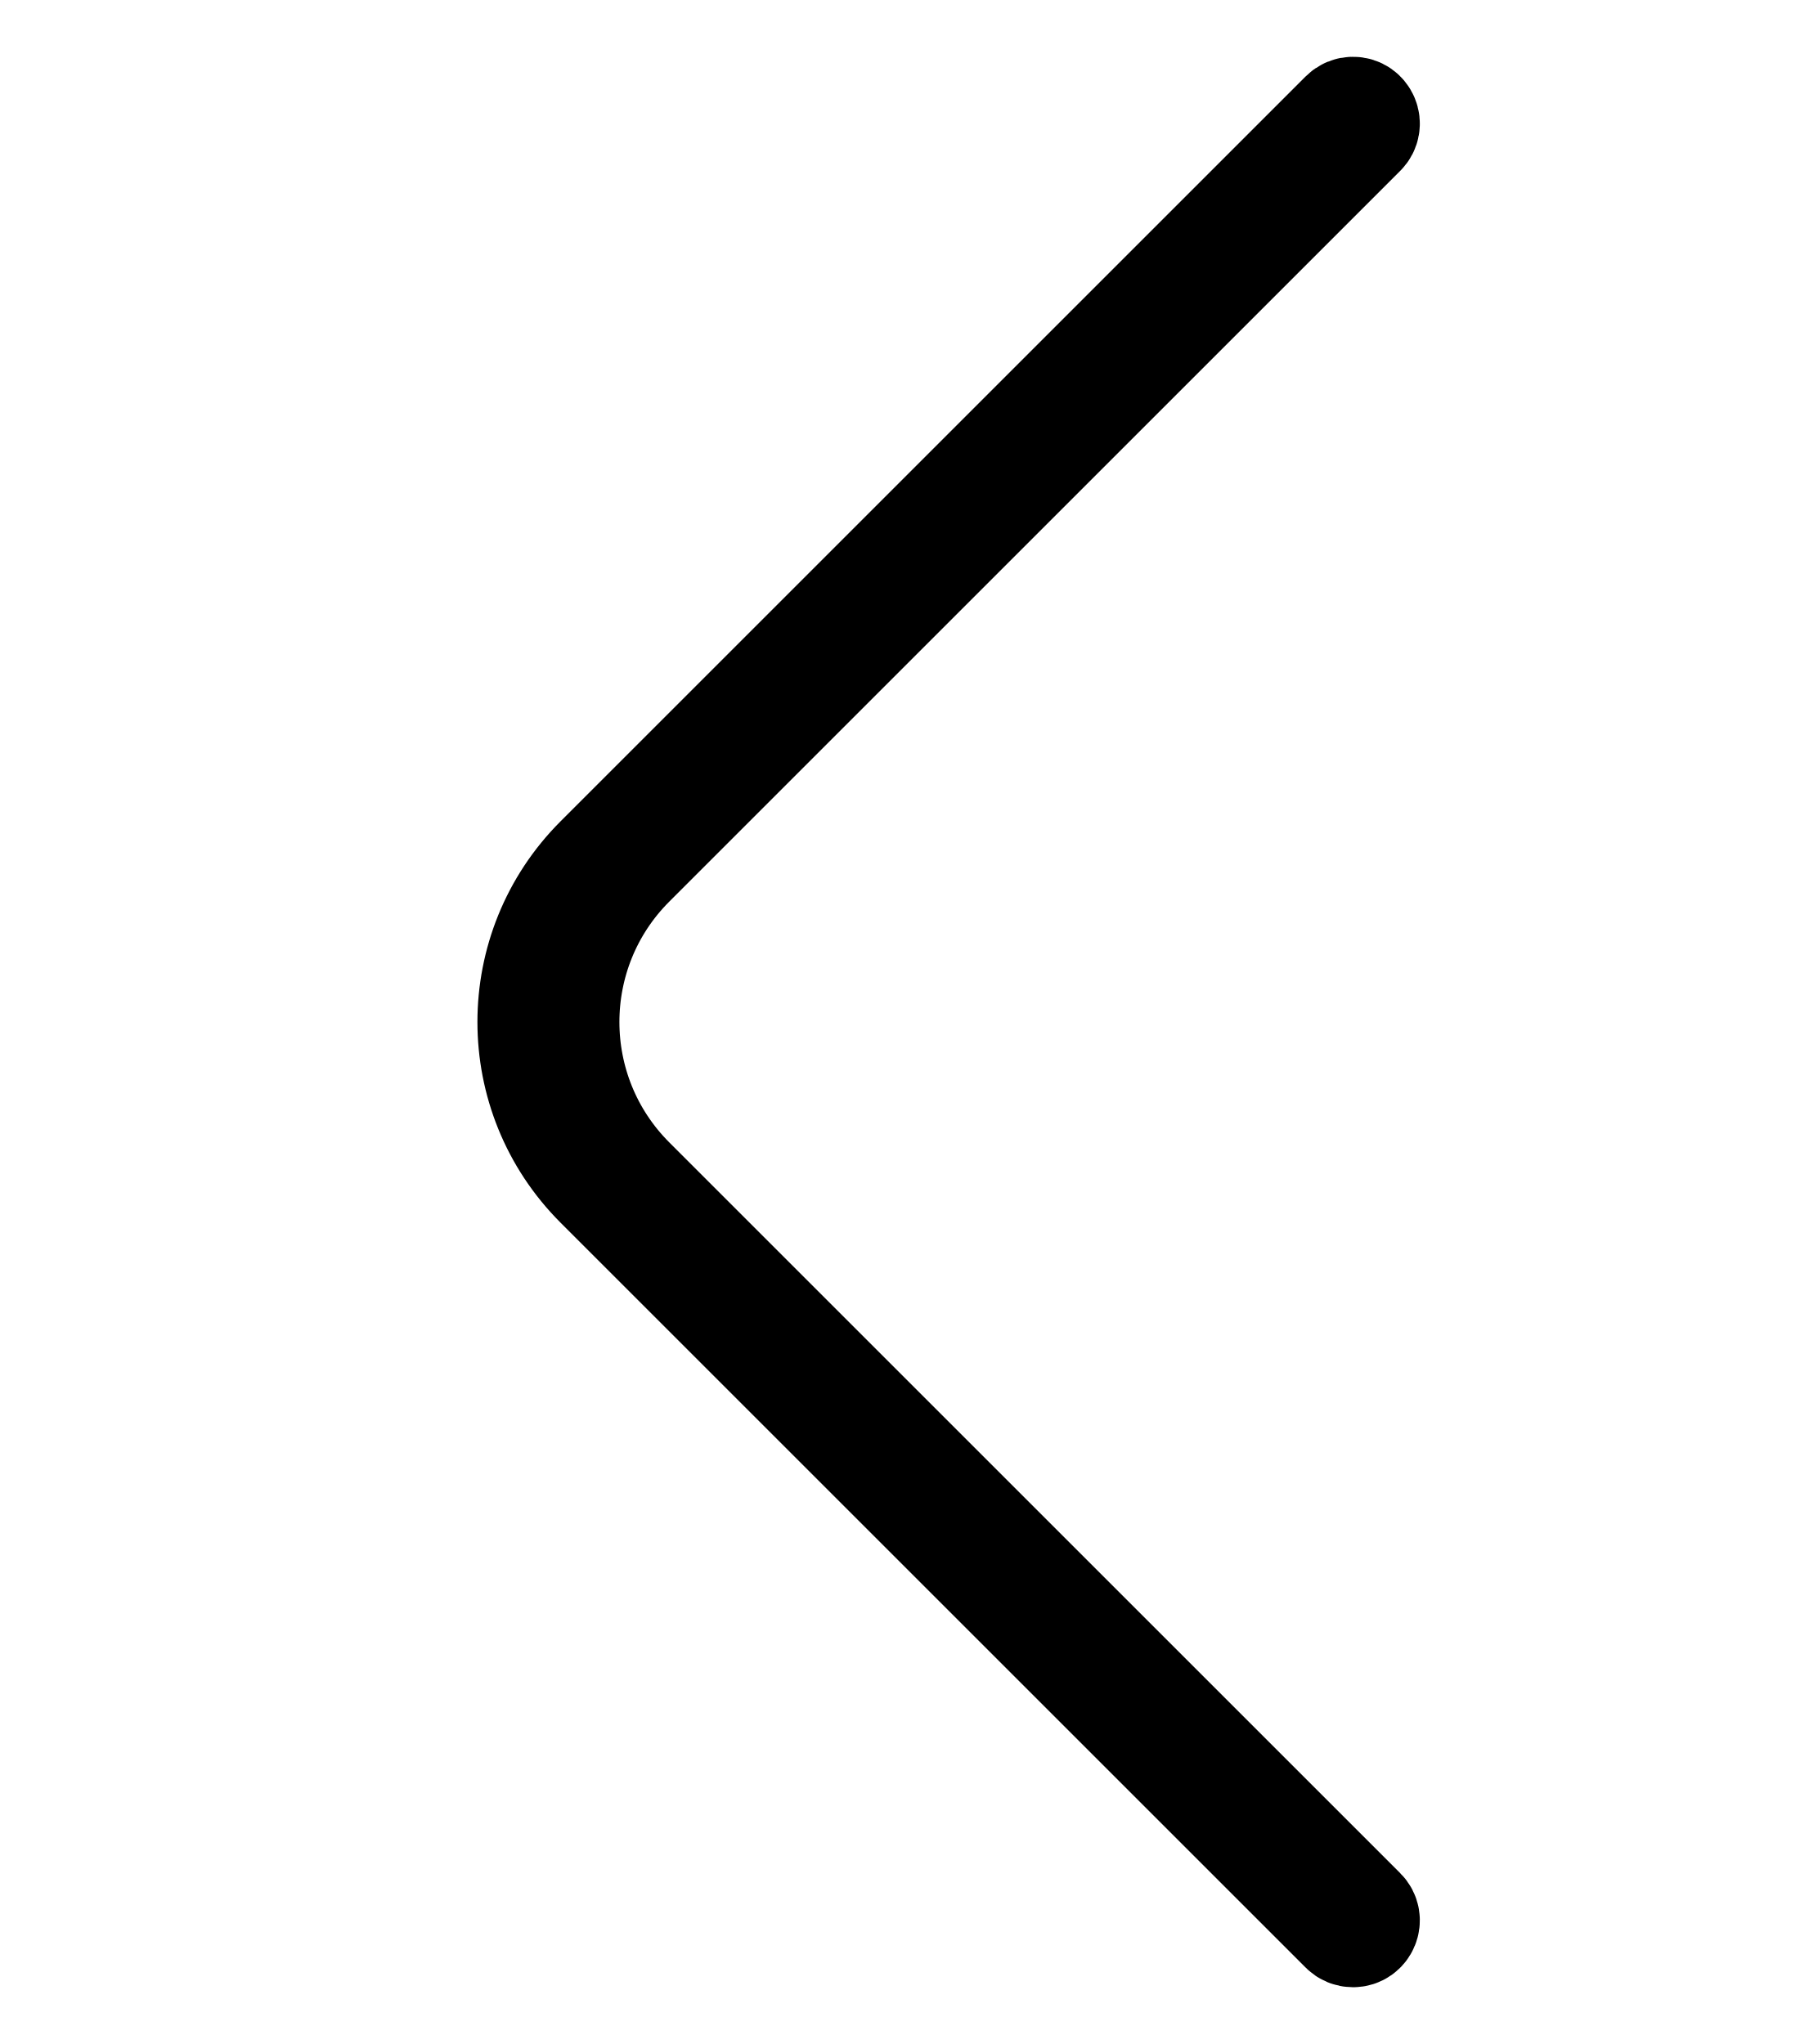
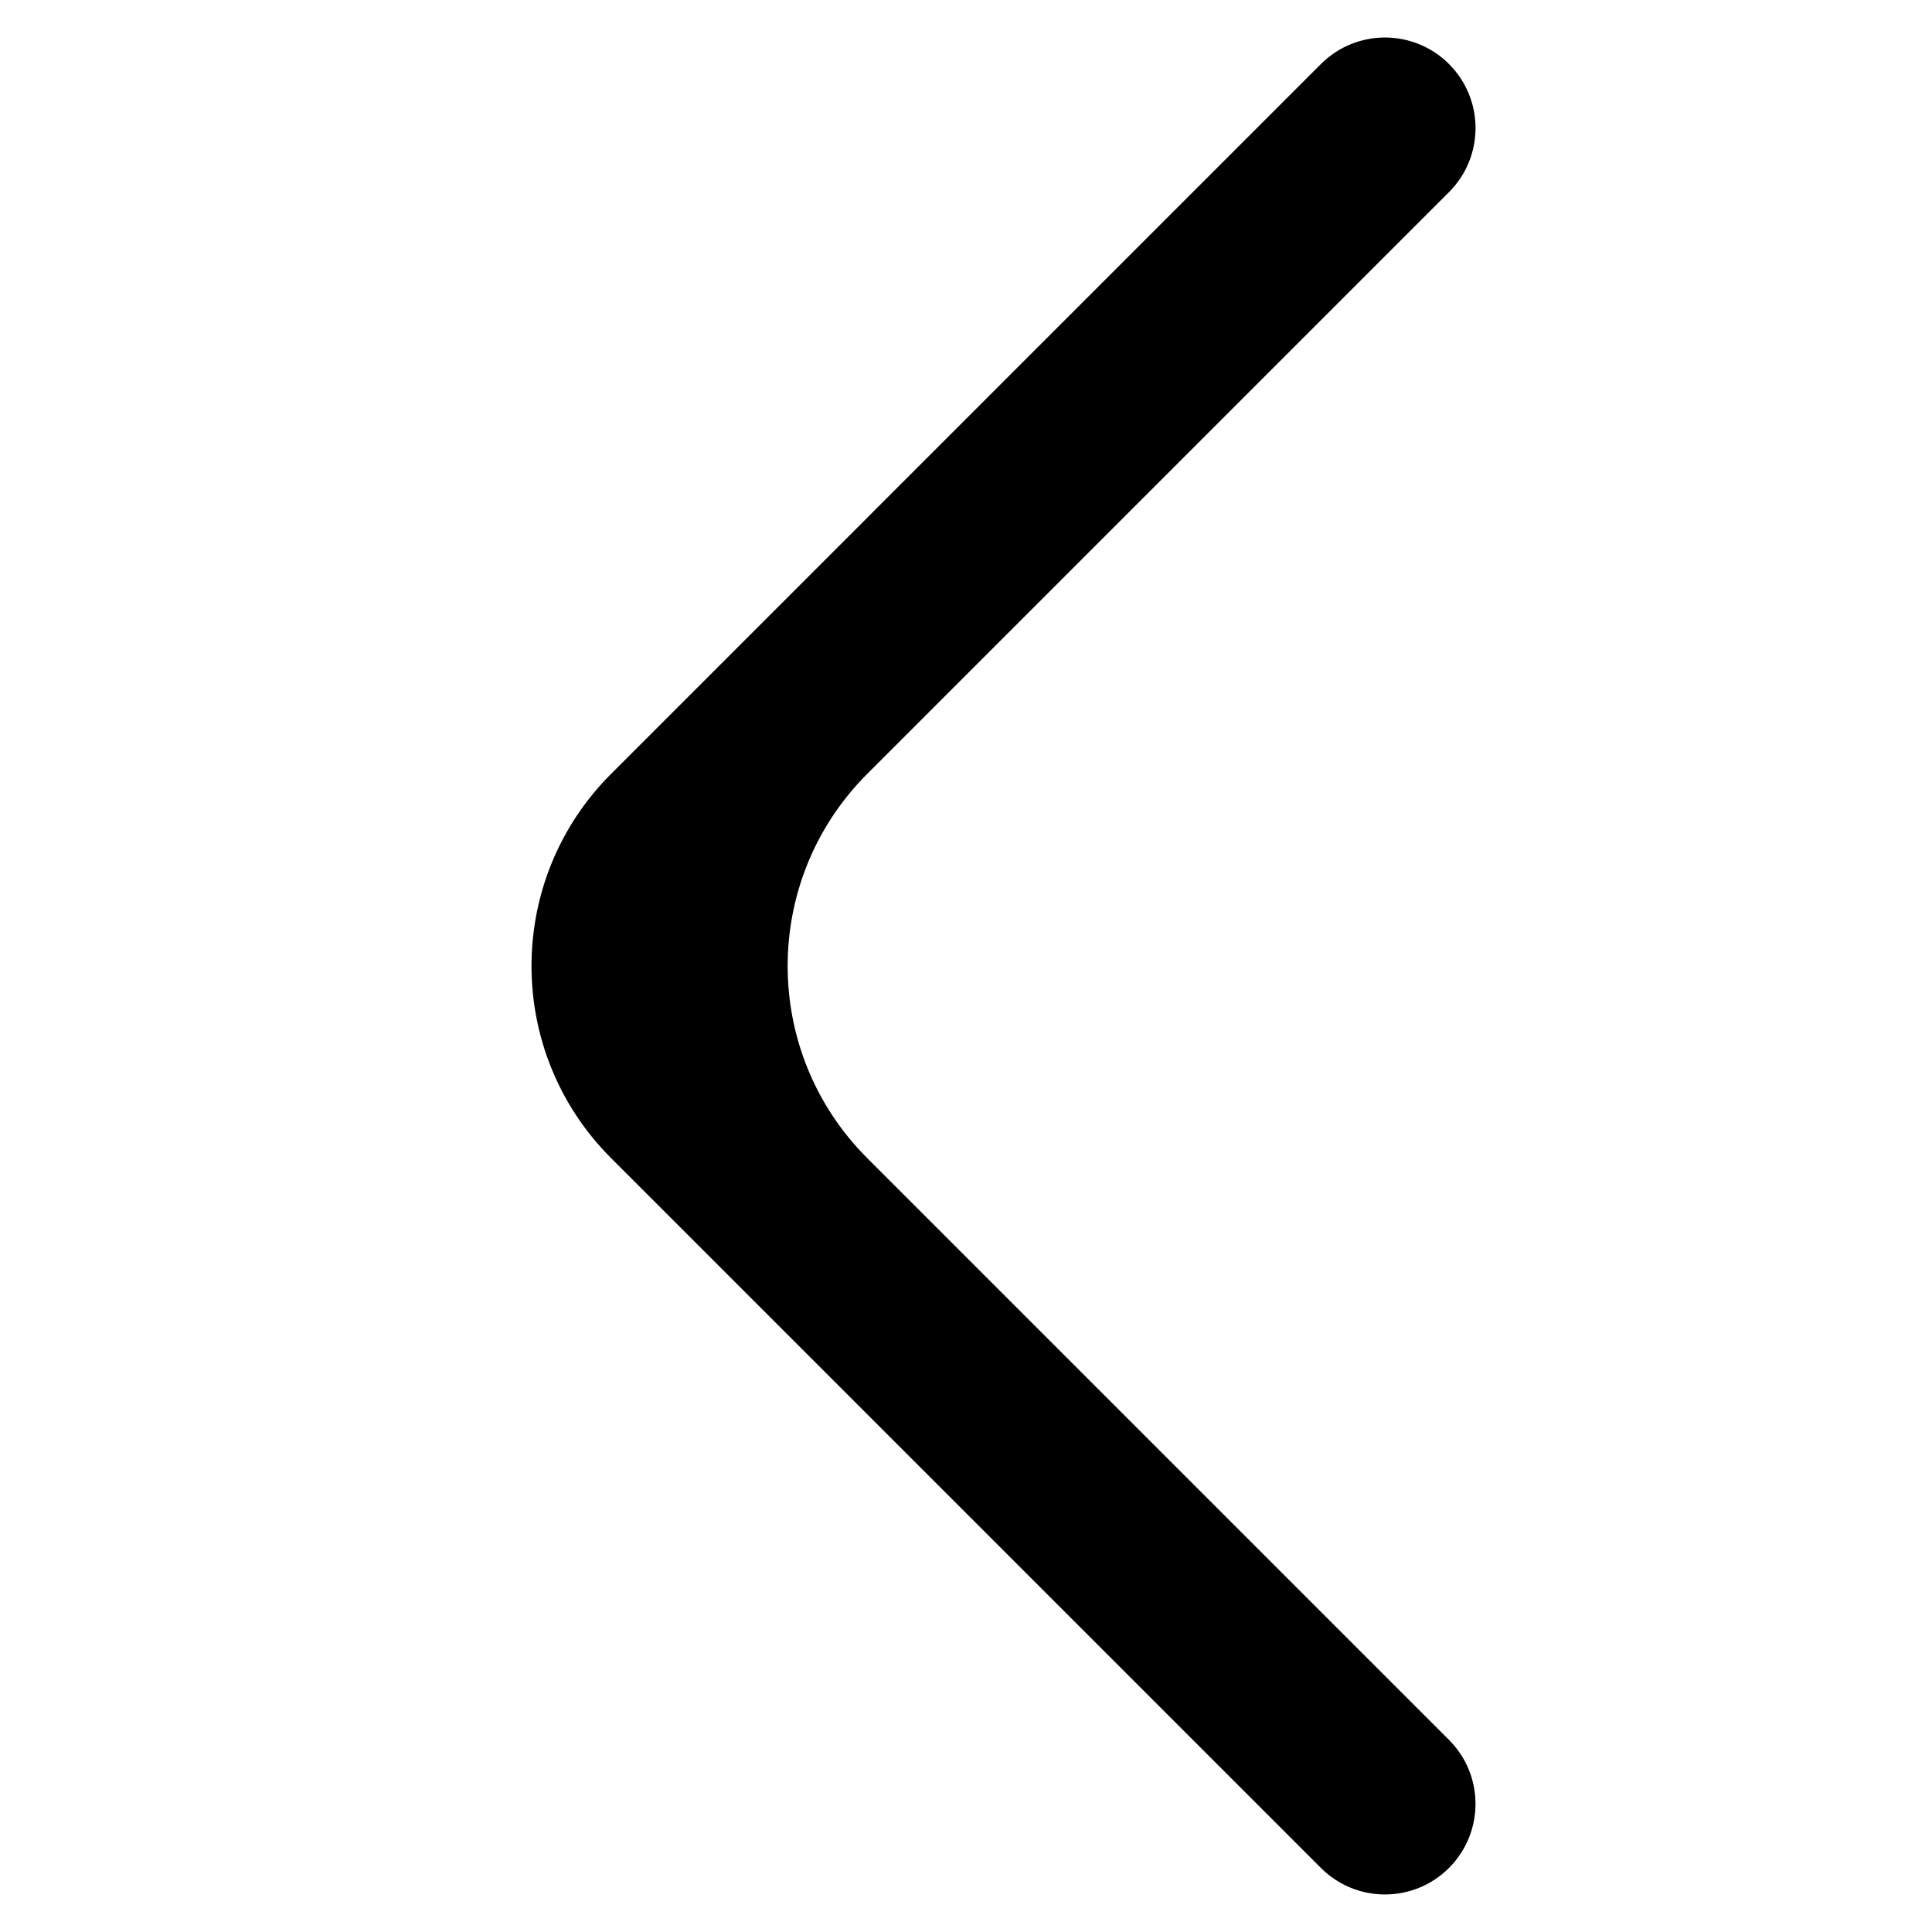
- <svg xmlns="http://www.w3.org/2000/svg" width="16" height="18" viewBox="0 0 16 18" fill="none">
-   <path d="M11.974 1.151C12.03 1.095 11.99 1 11.912 1V1C11.888 1 11.866 1.009 11.849 1.026L5.289 7.586C4.508 8.367 4.508 9.633 5.289 10.414L11.849 16.974C11.866 16.991 11.888 17 11.912 17V17C11.99 17 12.03 16.905 11.974 16.849L5.539 10.414C4.758 9.633 4.758 8.367 5.539 7.586L11.974 1.151Z" fill="black" stroke="black" />
+ <svg xmlns="http://www.w3.org/2000/svg" width="512" height="512" viewBox="0 0 512 512" fill="none">
+   <path d="M350.055 495.023C359.43 504.398 374.631 504.395 384.002 495.016V495.016C393.367 485.642 393.364 470.453 383.995 461.083L229.823 306.912C201.705 278.794 201.705 233.206 229.823 205.088L383.999 50.912C393.372 41.539 393.372 26.343 384 16.971V16.971C374.627 7.598 359.431 7.598 350.058 16.971L161.942 205.087C133.824 233.205 133.824 278.793 161.942 306.911L350.055 495.023Z" fill="black" />
</svg>
